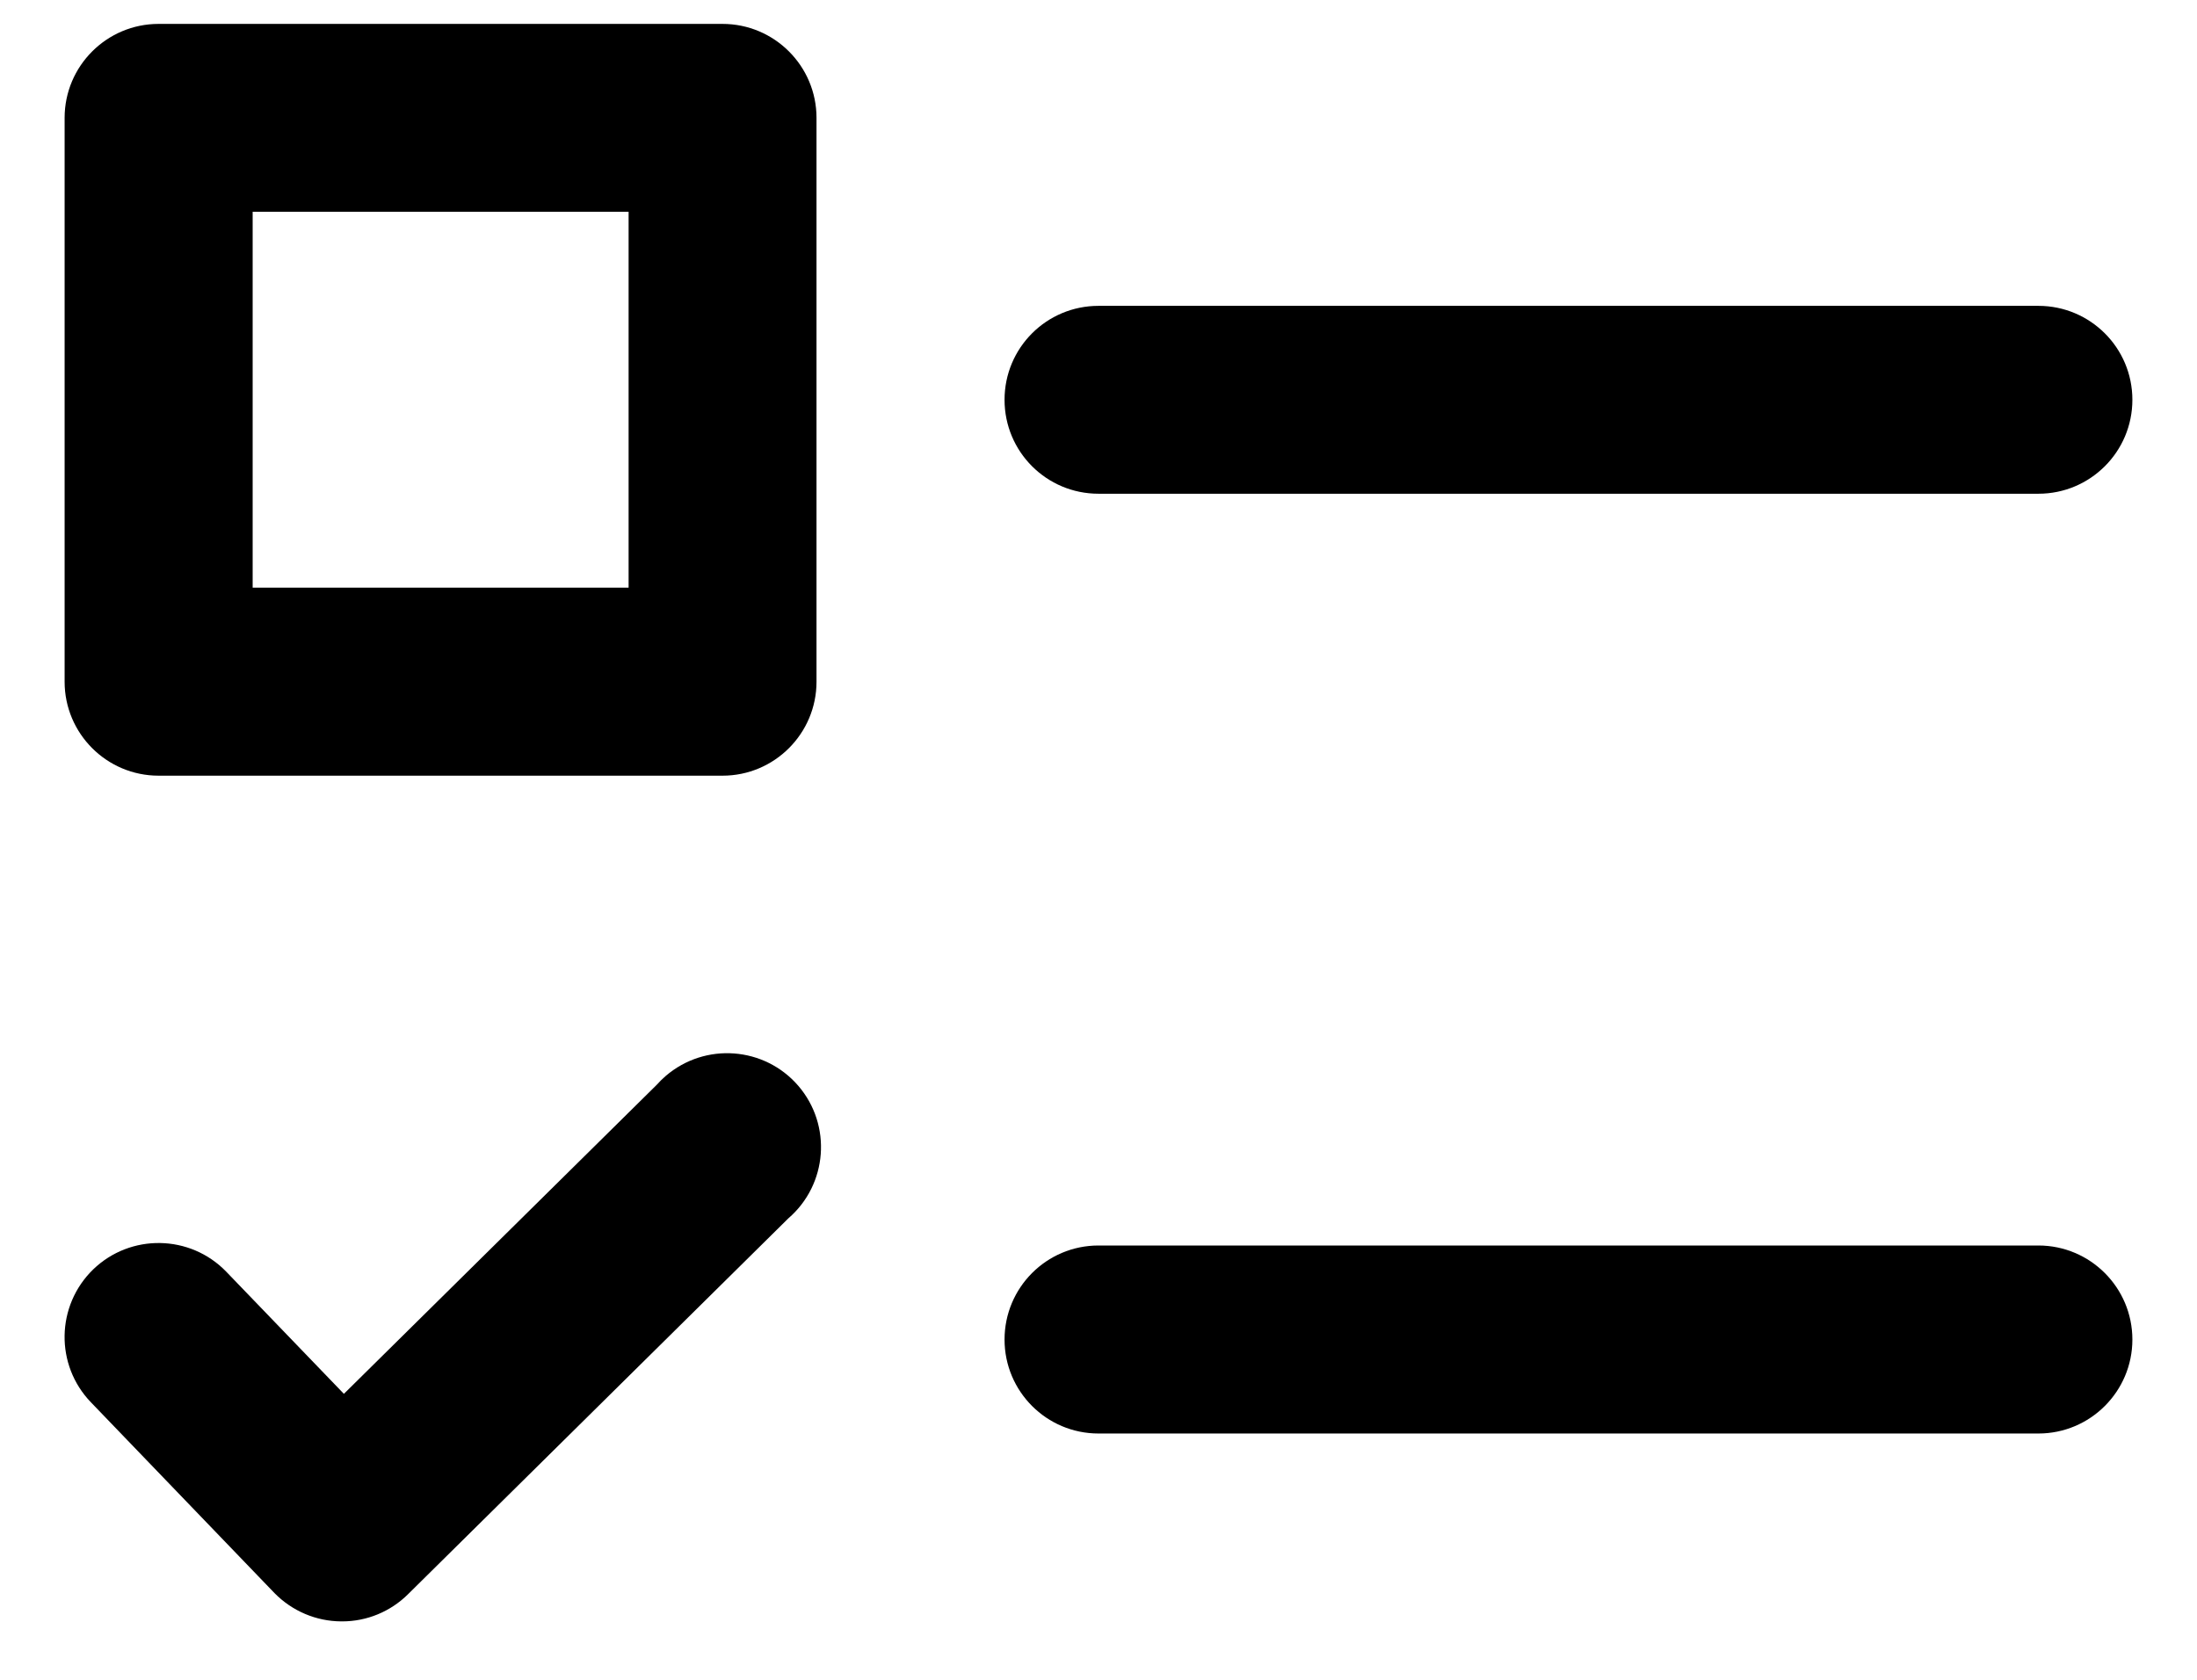
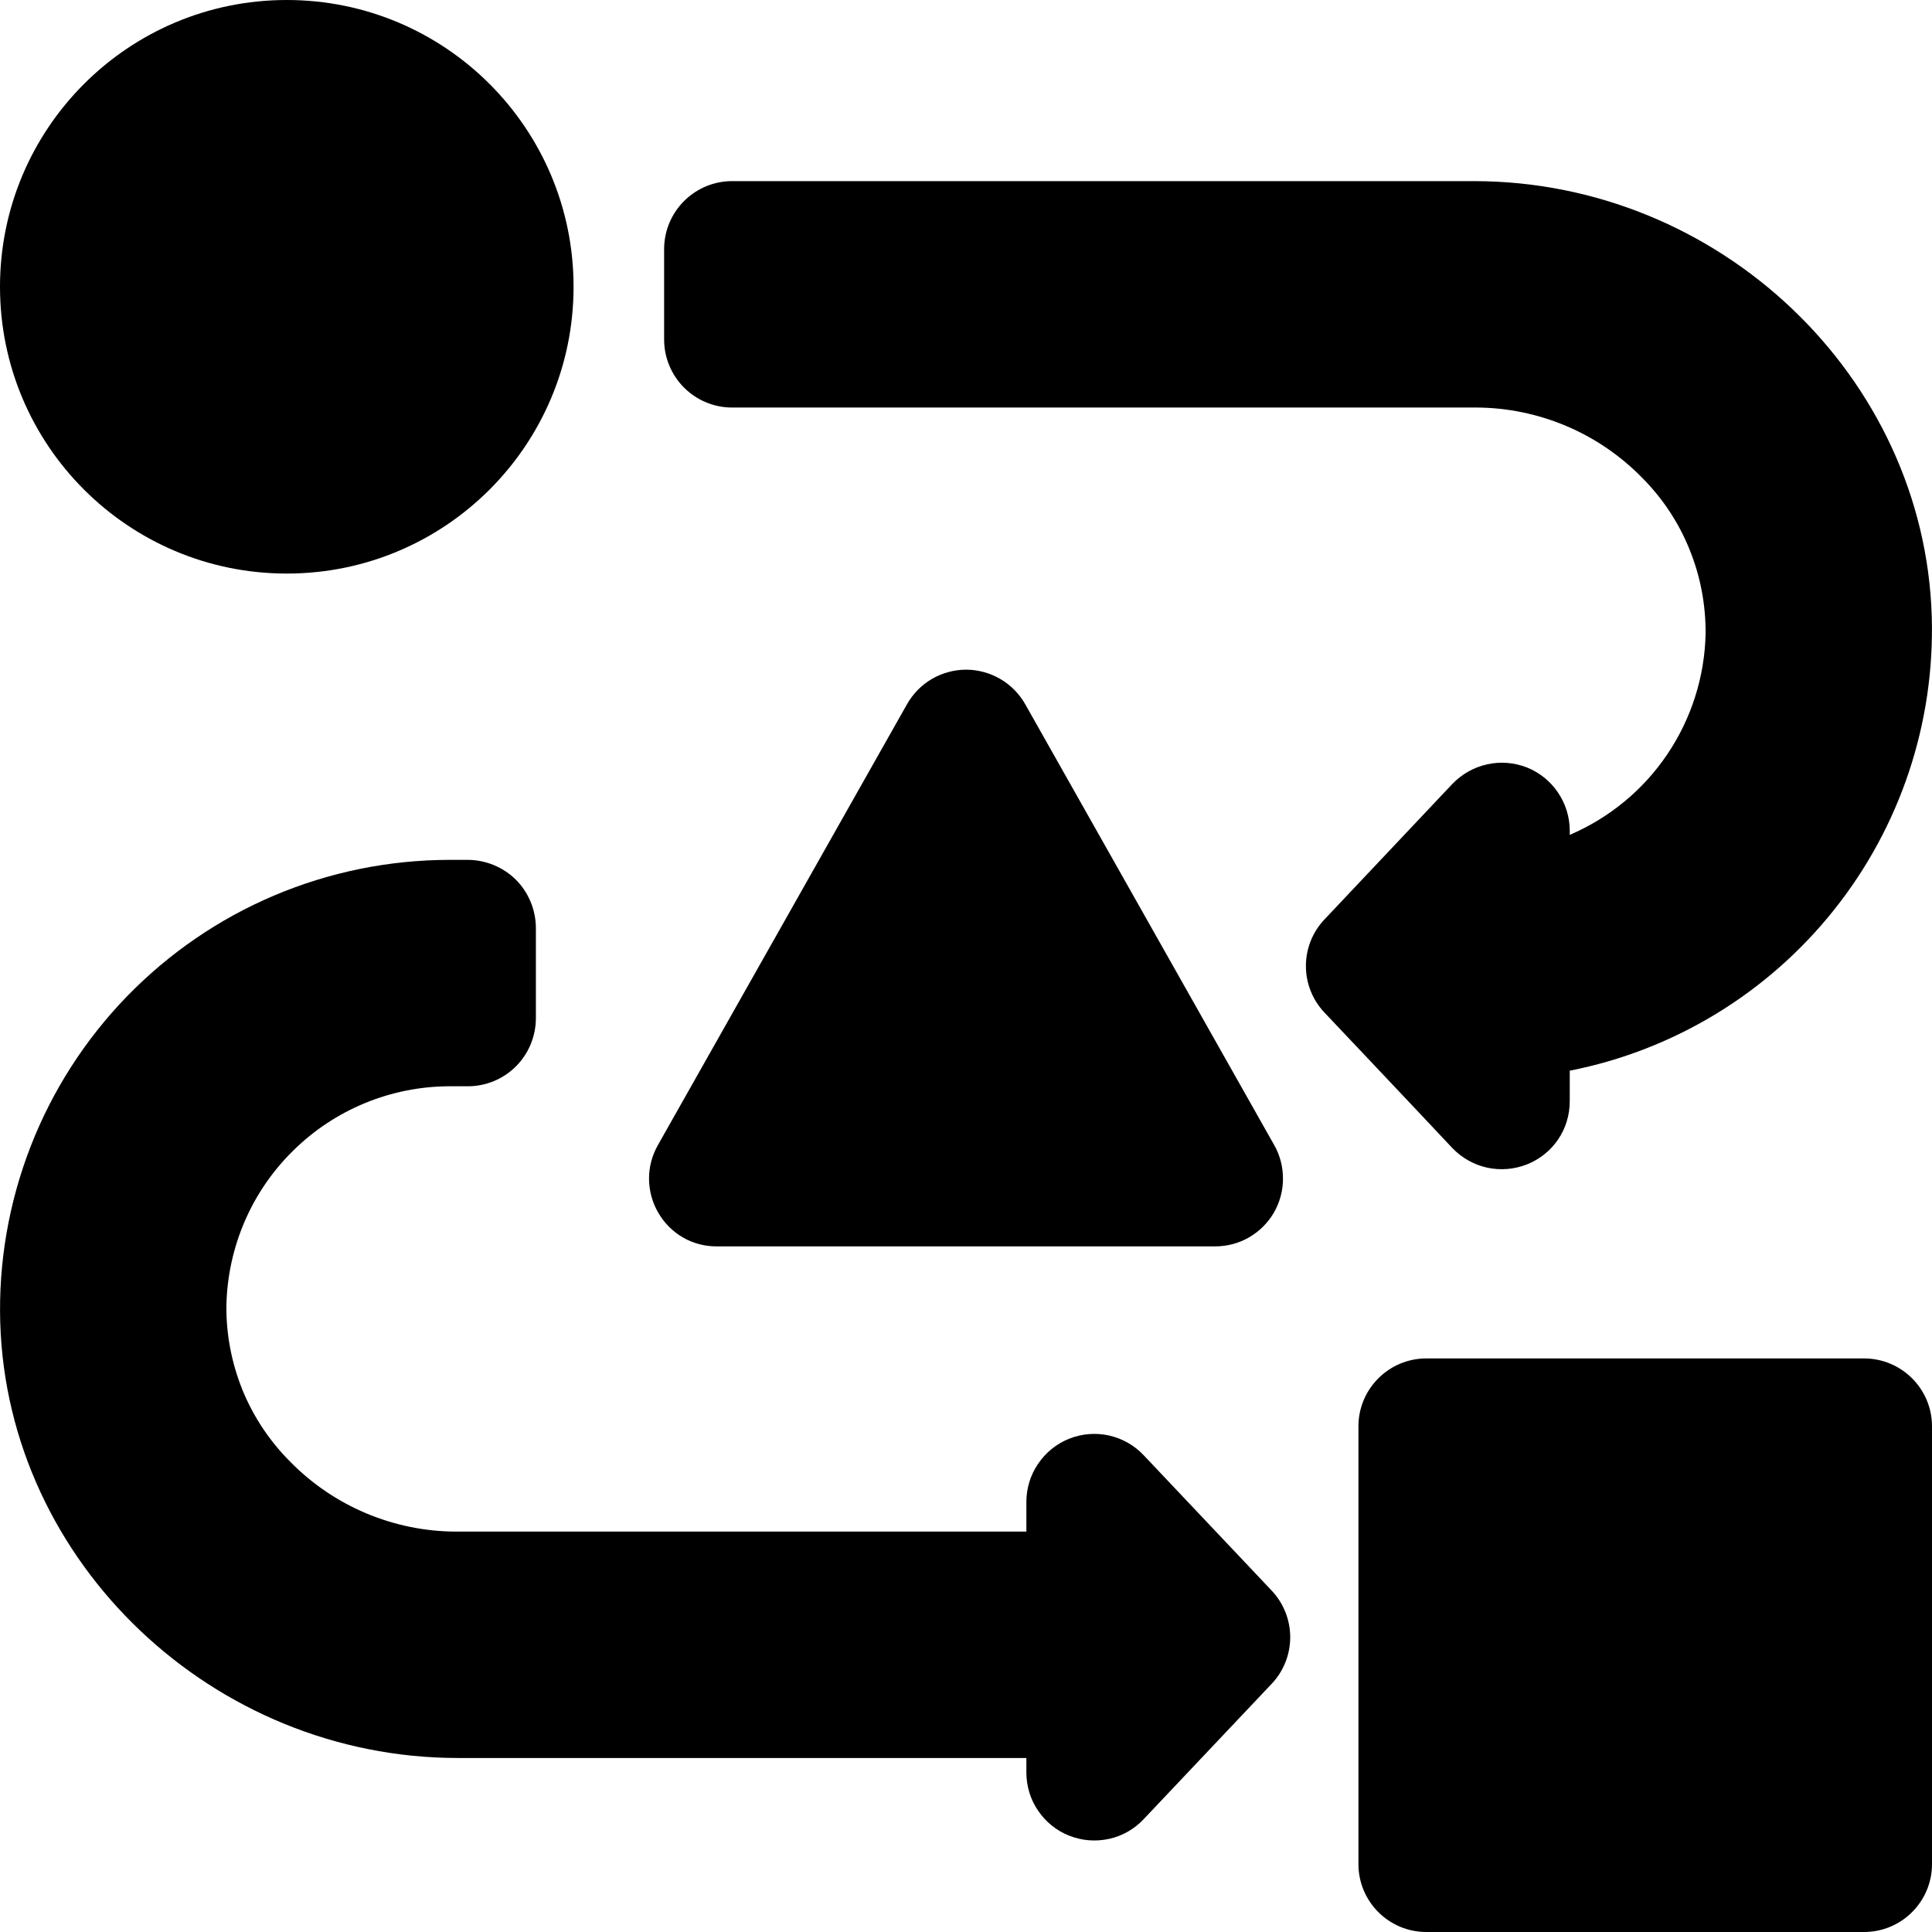
- <svg xmlns="http://www.w3.org/2000/svg" width="17" height="13" viewBox="0 0 17 13" fill="none">
-   <path d="M5.591 0.185H1.227C0.826 0.185 0.5 0.511 0.5 0.912V5.276C0.5 5.677 0.826 6.003 1.227 6.003H5.591C5.992 6.003 6.318 5.677 6.318 5.276V0.912C6.318 0.511 5.992 0.185 5.591 0.185ZM4.864 4.548H1.955V1.639H4.864V4.548Z" fill="currentColor" />
-   <path d="M15.773 2.367H8.5C8.098 2.367 7.773 2.692 7.773 3.094C7.773 3.496 8.098 3.821 8.5 3.821H15.773C16.174 3.821 16.5 3.496 16.5 3.094C16.5 2.692 16.174 2.367 15.773 2.367Z" fill="currentColor" />
-   <path d="M15.773 9.639H8.5C8.098 9.639 7.773 9.965 7.773 10.367C7.773 10.768 8.098 11.094 8.5 11.094H15.773C16.174 11.094 16.5 10.768 16.5 10.367C16.5 9.965 16.174 9.639 15.773 9.639Z" fill="currentColor" />
-   <path d="M5.082 8.395L2.661 10.787L1.75 9.841C1.471 9.553 1.01 9.545 0.721 9.824C0.433 10.104 0.425 10.564 0.704 10.853L2.125 12.33C2.261 12.468 2.446 12.547 2.64 12.548H2.648C2.839 12.548 3.022 12.472 3.157 12.338L6.1 9.429C6.404 9.167 6.439 8.708 6.177 8.403C5.915 8.099 5.456 8.065 5.151 8.327C5.127 8.348 5.103 8.371 5.082 8.395Z" fill="currentColor" />
+ <svg xmlns="http://www.w3.org/2000/svg" width="16" height="16" viewBox="0 0 16 16" fill="none">
+   <path d="M2.375 4.75C3.687 4.75 4.75 3.687 4.75 2.375C4.75 1.063 3.687 0 2.375 0C1.063 0 0 1.063 0 2.375C0 3.687 1.063 4.75 2.375 4.75Z" fill="currentColor" />
+   <path d="M5.452 10.044C5.501 10.129 5.572 10.2 5.657 10.249C5.743 10.298 5.84 10.323 5.938 10.322H10.063C10.161 10.322 10.258 10.297 10.343 10.248C10.428 10.199 10.499 10.129 10.549 10.044C10.598 9.959 10.625 9.863 10.625 9.764C10.626 9.666 10.601 9.569 10.553 9.484L8.491 5.833C8.442 5.746 8.37 5.673 8.284 5.623C8.198 5.573 8.1 5.546 8.001 5.546C7.901 5.546 7.803 5.573 7.717 5.623C7.631 5.673 7.56 5.746 7.511 5.833L5.448 9.484C5.4 9.569 5.374 9.666 5.375 9.764C5.376 9.863 5.402 9.959 5.452 10.044Z" fill="currentColor" />
+   <path d="M15.437 11.25H11.812C11.502 11.25 11.25 11.502 11.25 11.812V15.438C11.25 15.748 11.502 16 11.812 16H15.437C15.748 16 16 15.748 16 15.438V11.812C16 11.502 15.748 11.25 15.437 11.25Z" fill="currentColor" />
+   <path d="M12.646 9.643C12.751 9.601 12.841 9.529 12.904 9.436C12.967 9.343 13 9.233 13 9.12V8.867C13.864 8.697 14.639 8.225 15.188 7.536C15.737 6.848 16.024 5.987 15.998 5.106C15.938 3.118 14.238 1.5 12.206 1.5H6.062C5.913 1.5 5.77 1.56 5.665 1.665C5.56 1.77 5.5 1.913 5.5 2.062V2.812C5.5 2.962 5.56 3.105 5.665 3.21C5.77 3.315 5.913 3.375 6.062 3.375H12.227C12.482 3.376 12.734 3.428 12.969 3.527C13.204 3.626 13.417 3.771 13.596 3.953C13.766 4.123 13.901 4.325 13.991 4.548C14.082 4.771 14.127 5.009 14.125 5.25C14.117 5.606 14.007 5.952 13.807 6.248C13.608 6.543 13.327 6.774 13 6.914V6.88C13 6.767 12.966 6.657 12.903 6.564C12.84 6.47 12.75 6.398 12.646 6.356C12.541 6.315 12.426 6.305 12.316 6.33C12.206 6.354 12.106 6.411 12.028 6.492L10.969 7.614C10.87 7.718 10.815 7.856 10.815 8C10.815 8.144 10.87 8.282 10.969 8.386C10.969 8.386 11.764 9.226 12.028 9.508C12.106 9.589 12.206 9.646 12.316 9.67C12.427 9.694 12.541 9.684 12.646 9.643Z" fill="currentColor" />
+   <path d="M2.404 12.106C2.234 11.936 2.099 11.734 2.008 11.511C1.918 11.288 1.872 11.049 1.875 10.809C1.886 10.326 2.084 9.866 2.429 9.528C2.773 9.189 3.236 8.998 3.719 8.996H3.875C4.024 8.996 4.167 8.937 4.273 8.831C4.378 8.726 4.437 8.583 4.438 8.434V7.684C4.437 7.535 4.378 7.392 4.273 7.286C4.167 7.181 4.024 7.122 3.875 7.121H3.719C3.221 7.122 2.729 7.222 2.271 7.416C1.812 7.61 1.398 7.895 1.051 8.252C0.705 8.609 0.433 9.032 0.253 9.496C0.073 9.96 -0.013 10.455 0.002 10.953C0.062 12.941 1.762 14.559 3.794 14.559H8.5V14.679C8.5 14.791 8.533 14.902 8.597 14.995C8.66 15.088 8.749 15.161 8.854 15.202C8.959 15.244 9.073 15.253 9.184 15.229C9.294 15.205 9.394 15.148 9.471 15.066C9.736 14.785 10.531 13.945 10.531 13.945C10.63 13.841 10.685 13.702 10.685 13.559C10.685 13.415 10.63 13.277 10.531 13.172L9.471 12.051C9.394 11.969 9.294 11.913 9.184 11.888C9.073 11.864 8.959 11.873 8.854 11.915C8.749 11.957 8.66 12.029 8.597 12.123C8.533 12.216 8.5 12.326 8.5 12.439V12.684H3.773C3.518 12.683 3.266 12.631 3.031 12.532C2.796 12.433 2.583 12.288 2.404 12.106Z" fill="currentColor" />
</svg>
